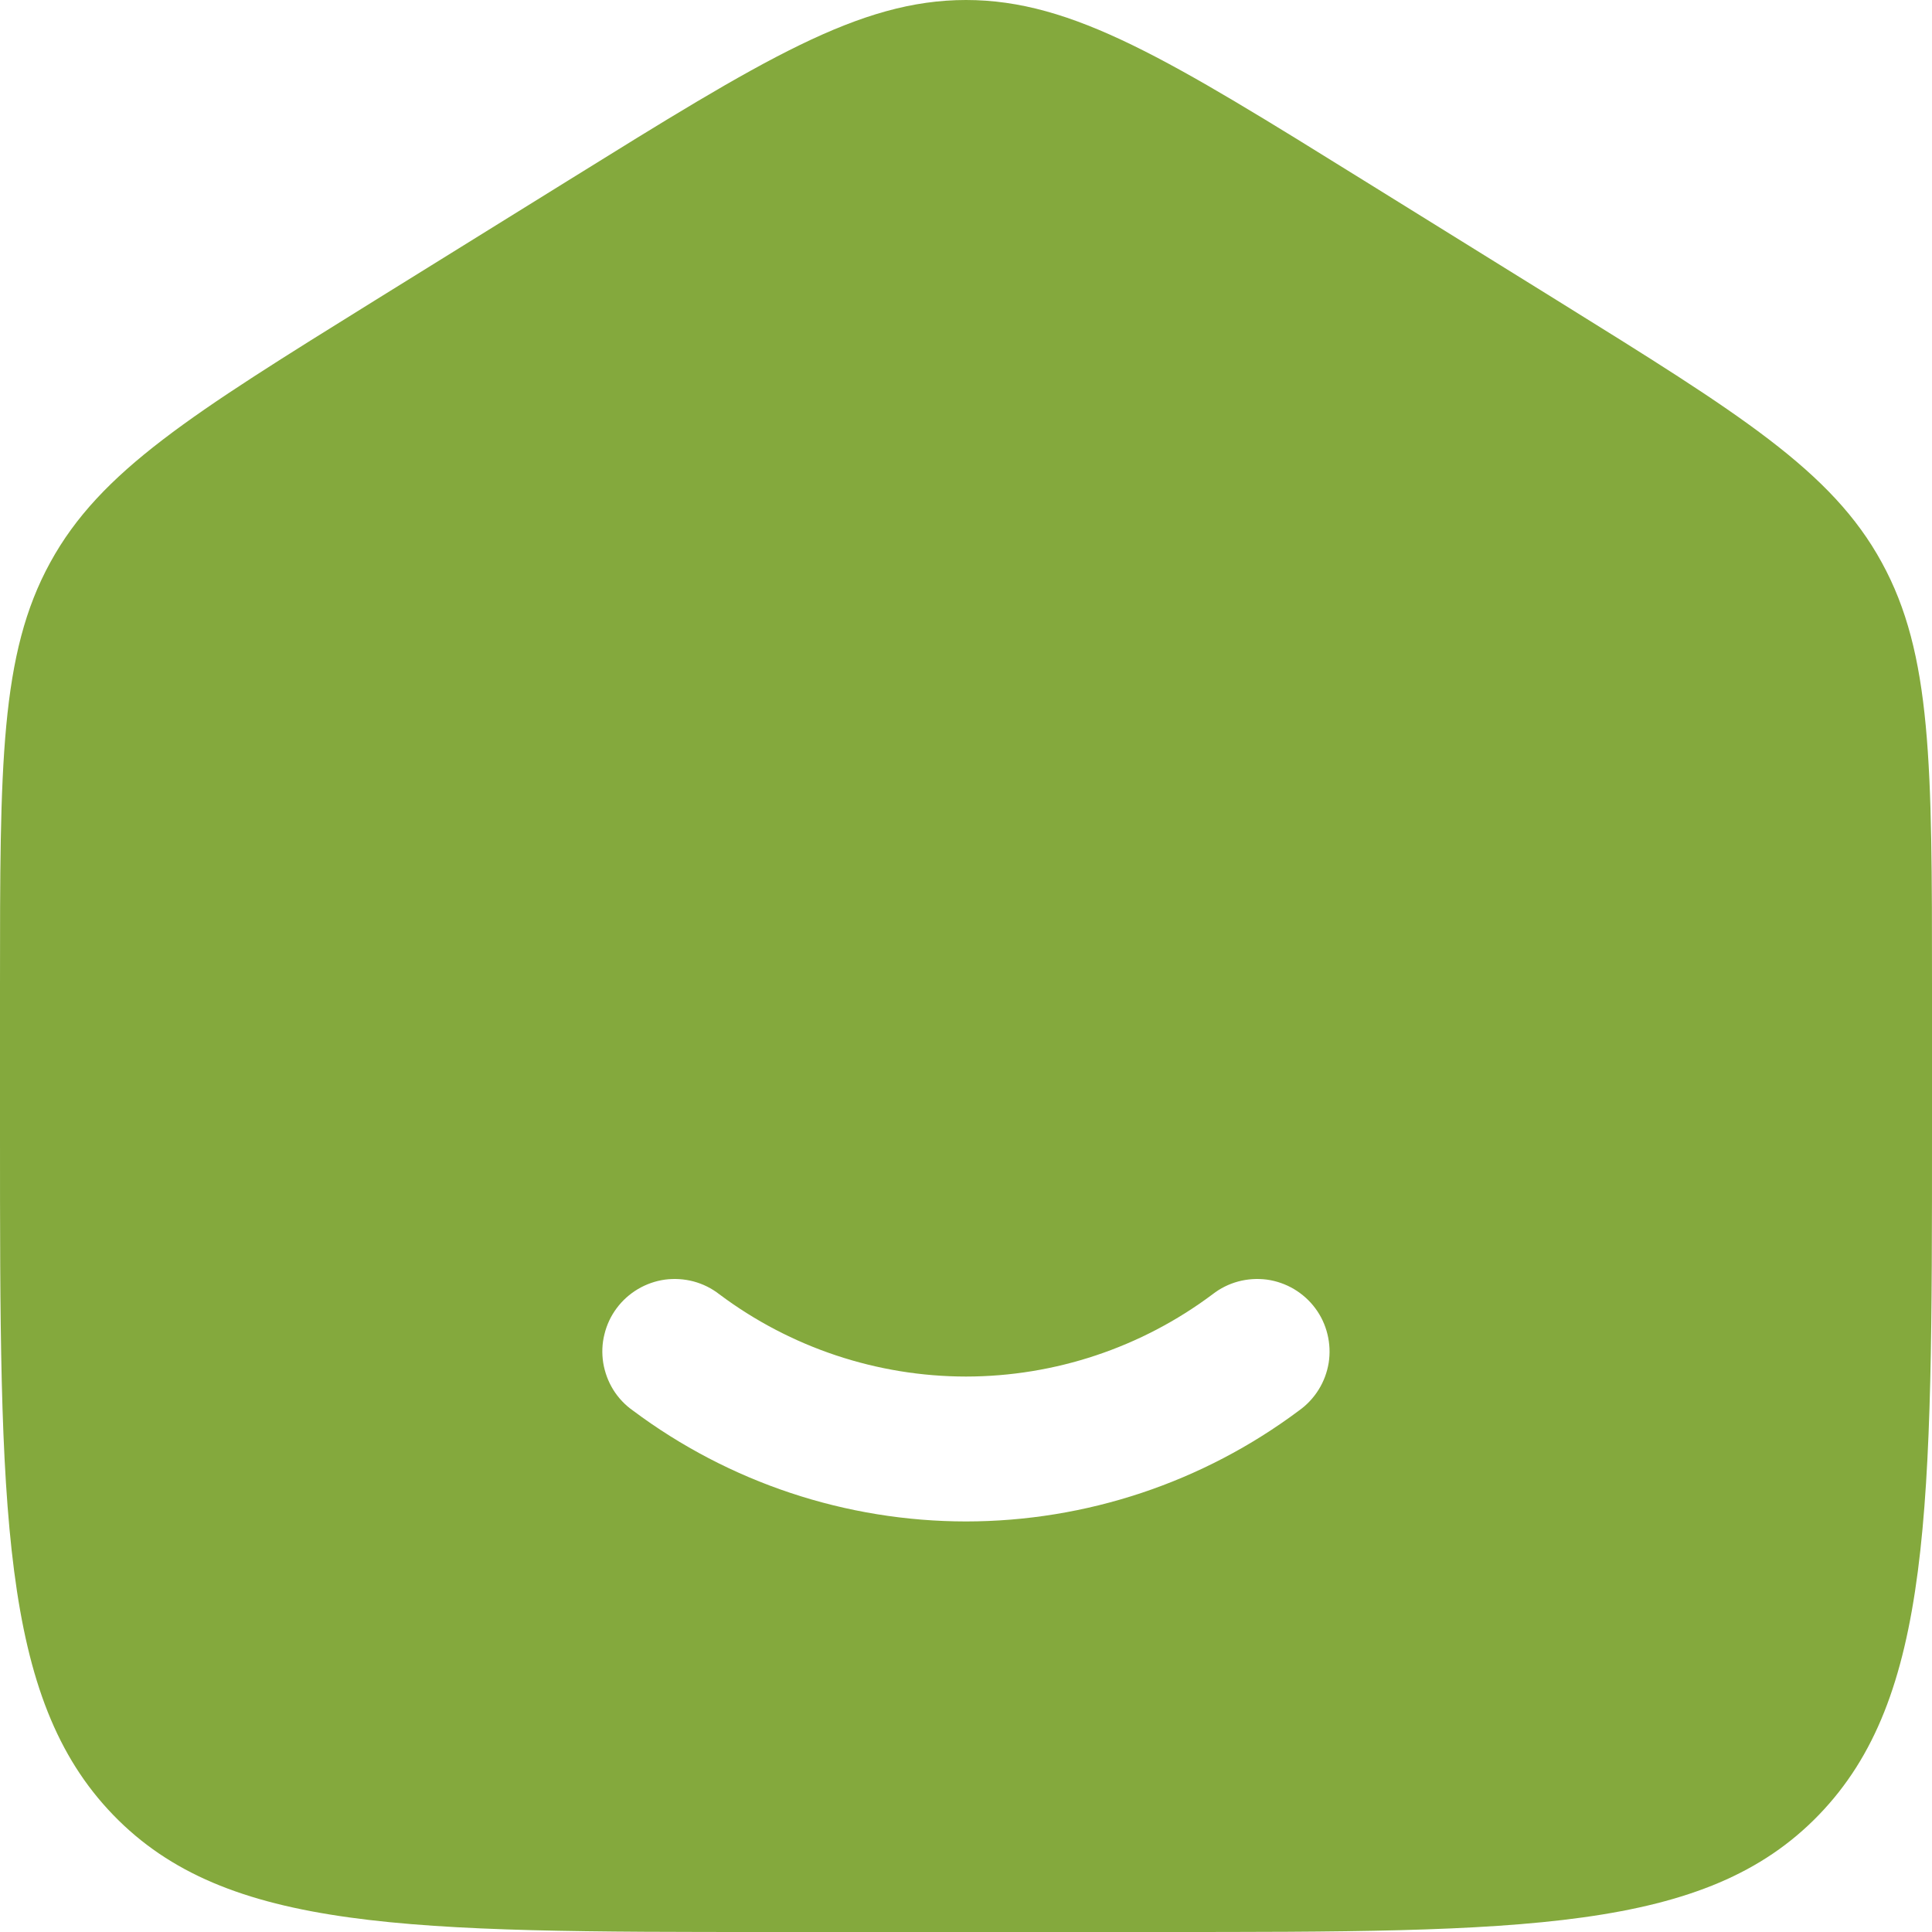
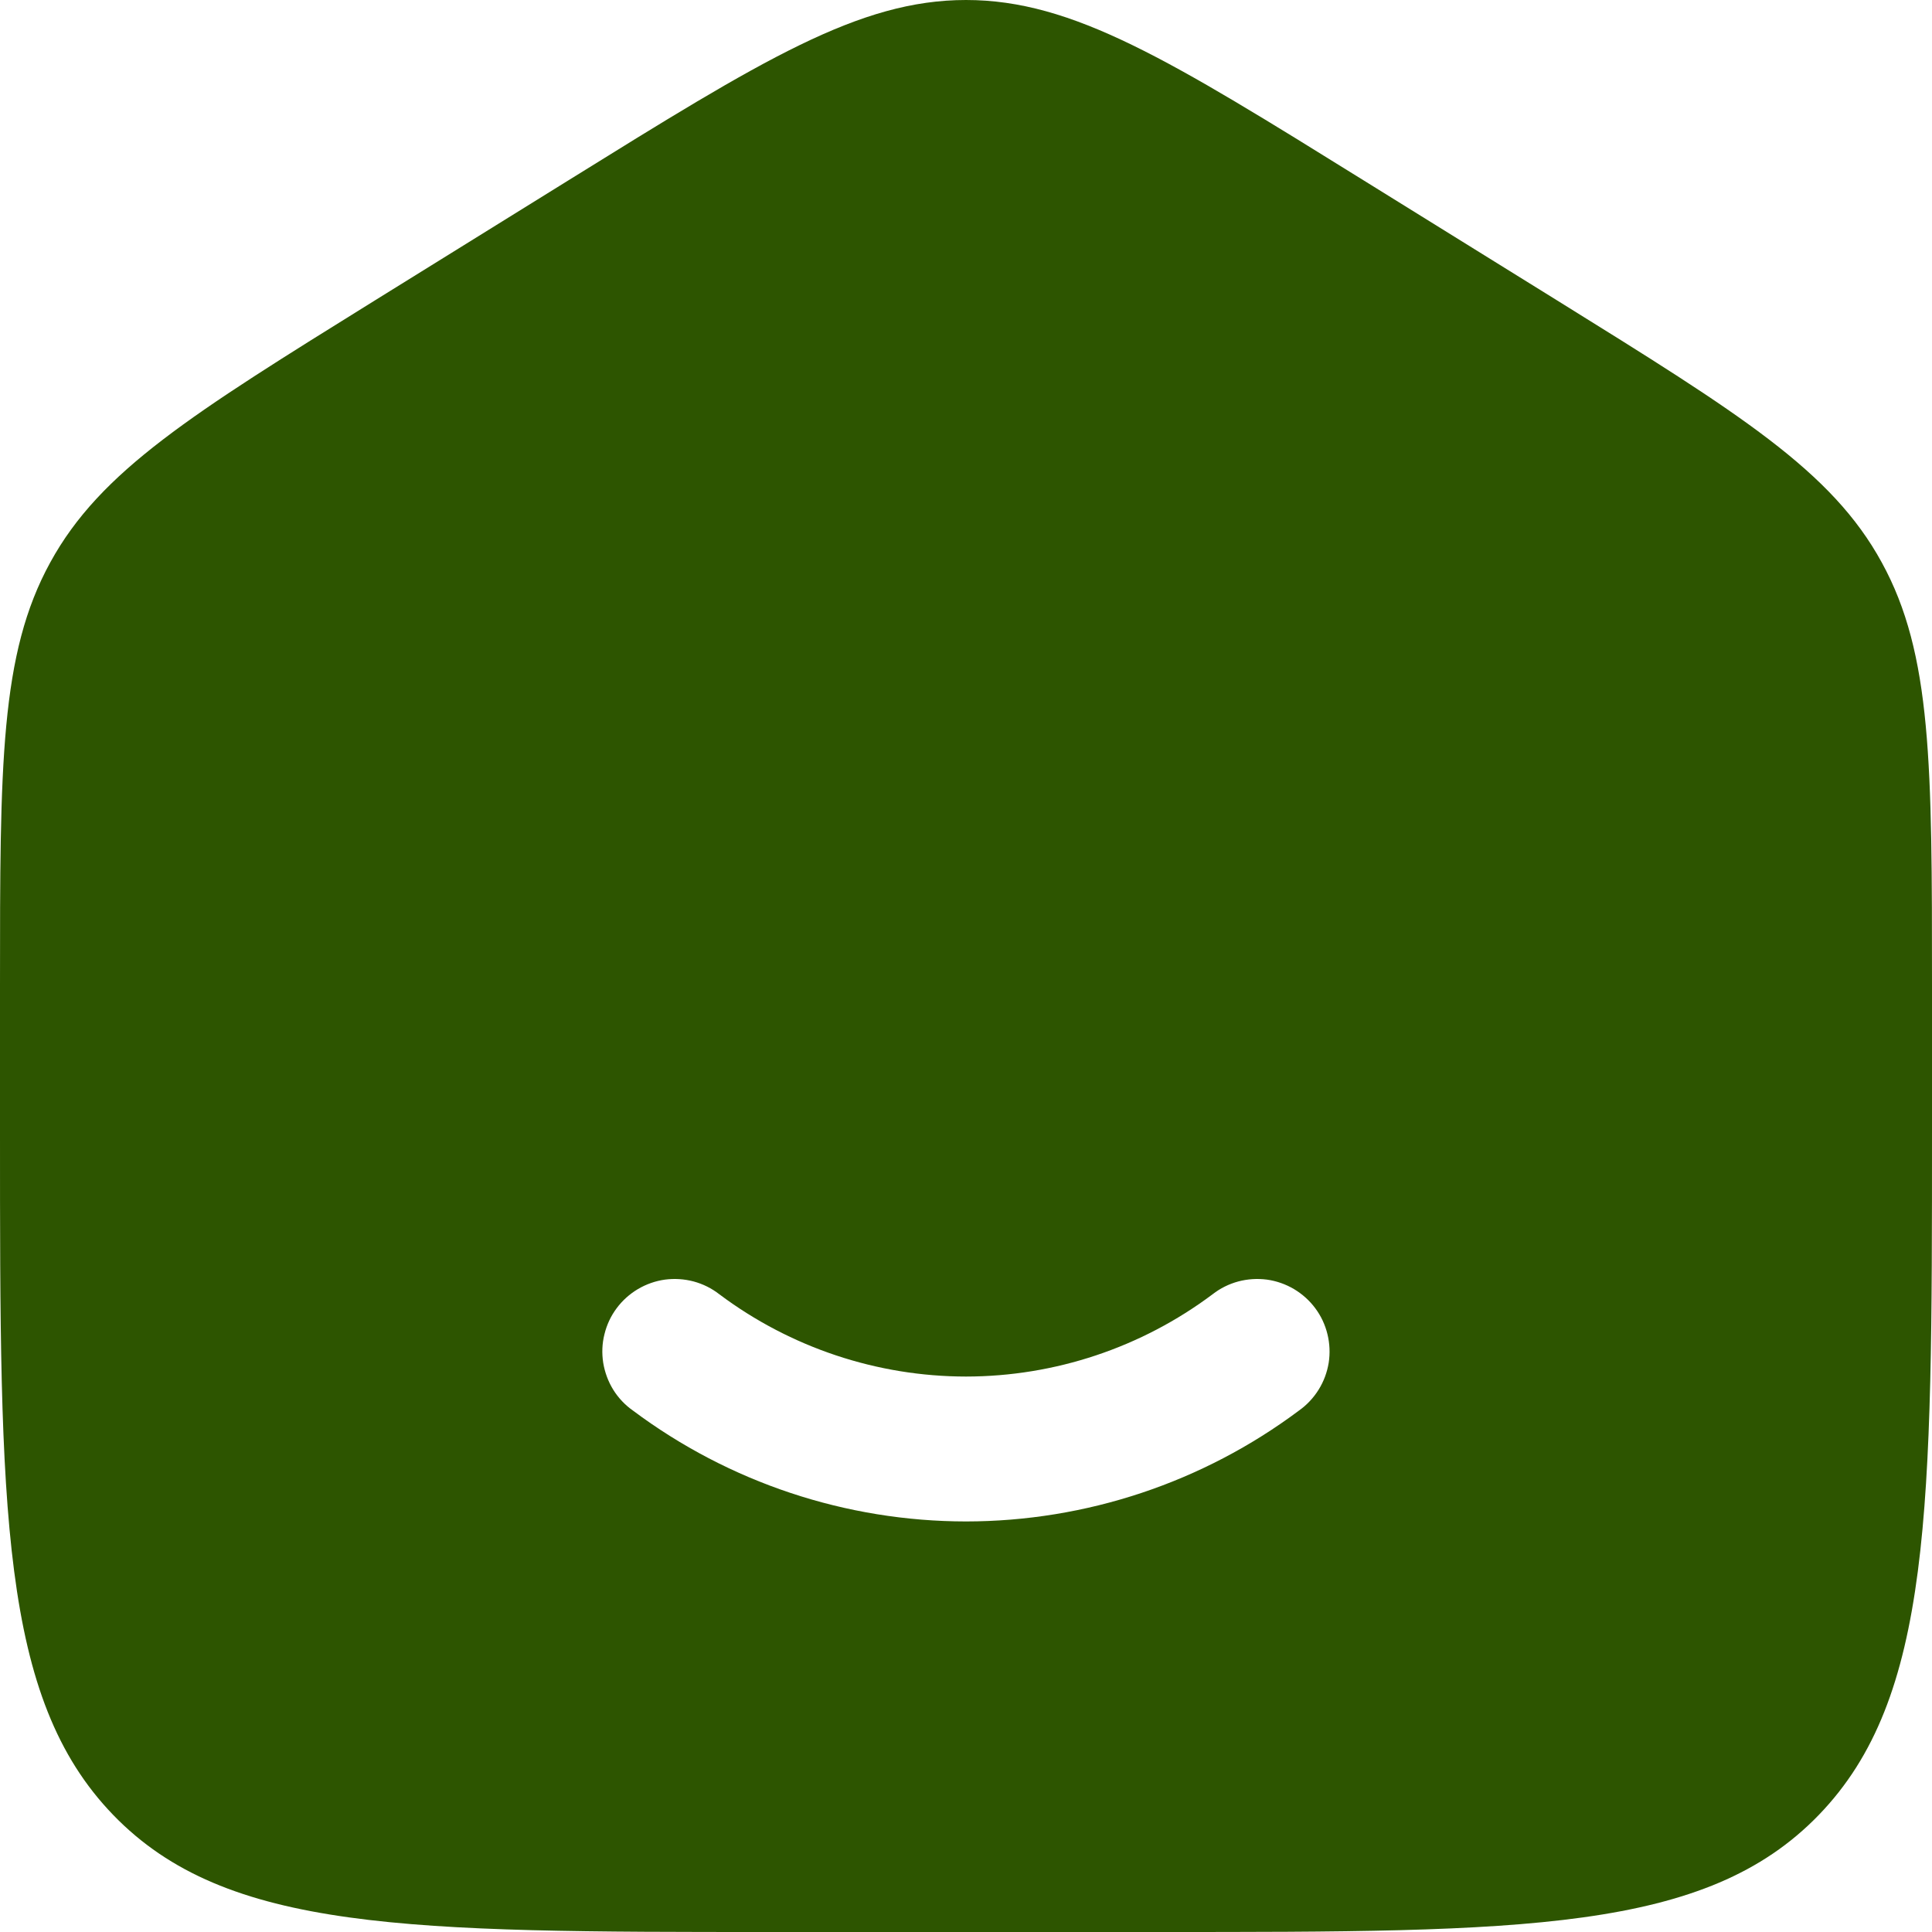
<svg xmlns="http://www.w3.org/2000/svg" width="22" height="22" viewBox="0 0 22 22" fill="none">
-   <path fill-rule="evenodd" clip-rule="evenodd" d="M0.572 6.405C0 7.447 0 8.707 0 11.223V12.898C0 17.188 -1.3113e-07 19.334 1.289 20.667C2.577 22 4.652 22 8.8 22H13.2C17.348 22 19.423 22 20.711 20.667C22 19.334 22 17.189 22 12.898V11.224C22 8.707 22 7.448 21.428 6.405C20.858 5.361 19.814 4.715 17.728 3.419L15.528 2.054C13.322 0.684 12.219 0 11 0C9.781 0 8.679 0.684 6.472 2.054L4.272 3.419C2.186 4.715 1.143 5.361 0.572 6.405ZM8.191 14.738C8.104 14.67 8.005 14.621 7.898 14.592C7.792 14.564 7.681 14.557 7.573 14.571C7.464 14.586 7.359 14.623 7.264 14.679C7.17 14.735 7.087 14.809 7.022 14.897C6.956 14.985 6.909 15.086 6.883 15.193C6.856 15.299 6.852 15.41 6.869 15.519C6.887 15.627 6.925 15.731 6.983 15.825C7.041 15.918 7.117 15.999 7.207 16.062C8.302 16.881 9.633 17.324 11 17.325C12.367 17.324 13.697 16.881 14.792 16.062C14.881 15.999 14.957 15.918 15.015 15.825C15.074 15.731 15.112 15.627 15.13 15.519C15.147 15.41 15.142 15.299 15.116 15.193C15.09 15.086 15.043 14.985 14.977 14.897C14.912 14.809 14.829 14.735 14.735 14.679C14.64 14.623 14.535 14.586 14.426 14.571C14.317 14.557 14.207 14.564 14.101 14.592C13.994 14.621 13.895 14.67 13.808 14.738C12.998 15.345 12.013 15.674 11 15.675C9.987 15.674 9.001 15.345 8.191 14.738Z" fill="#84A93D" />
+   <path fill-rule="evenodd" clip-rule="evenodd" d="M0.572 6.405C0 7.447 0 8.707 0 11.223V12.898C0 17.188 -1.3113e-07 19.334 1.289 20.667C2.577 22 4.652 22 8.8 22H13.2C17.348 22 19.423 22 20.711 20.667C22 19.334 22 17.189 22 12.898V11.224C22 8.707 22 7.448 21.428 6.405C20.858 5.361 19.814 4.715 17.728 3.419L15.528 2.054C13.322 0.684 12.219 0 11 0C9.781 0 8.679 0.684 6.472 2.054L4.272 3.419C2.186 4.715 1.143 5.361 0.572 6.405ZM8.191 14.738C8.104 14.67 8.005 14.621 7.898 14.592C7.792 14.564 7.681 14.557 7.573 14.571C7.464 14.586 7.359 14.623 7.264 14.679C7.17 14.735 7.087 14.809 7.022 14.897C6.956 14.985 6.909 15.086 6.883 15.193C6.856 15.299 6.852 15.41 6.869 15.519C6.887 15.627 6.925 15.731 6.983 15.825C7.041 15.918 7.117 15.999 7.207 16.062C8.302 16.881 9.633 17.324 11 17.325C12.367 17.324 13.697 16.881 14.792 16.062C14.881 15.999 14.957 15.918 15.015 15.825C15.074 15.731 15.112 15.627 15.13 15.519C15.147 15.41 15.142 15.299 15.116 15.193C15.09 15.086 15.043 14.985 14.977 14.897C14.912 14.809 14.829 14.735 14.735 14.679C14.64 14.623 14.535 14.586 14.426 14.571C14.317 14.557 14.207 14.564 14.101 14.592C13.994 14.621 13.895 14.67 13.808 14.738C12.998 15.345 12.013 15.674 11 15.675C9.987 15.674 9.001 15.345 8.191 14.738Z" fill="#2D5500" />
</svg>
